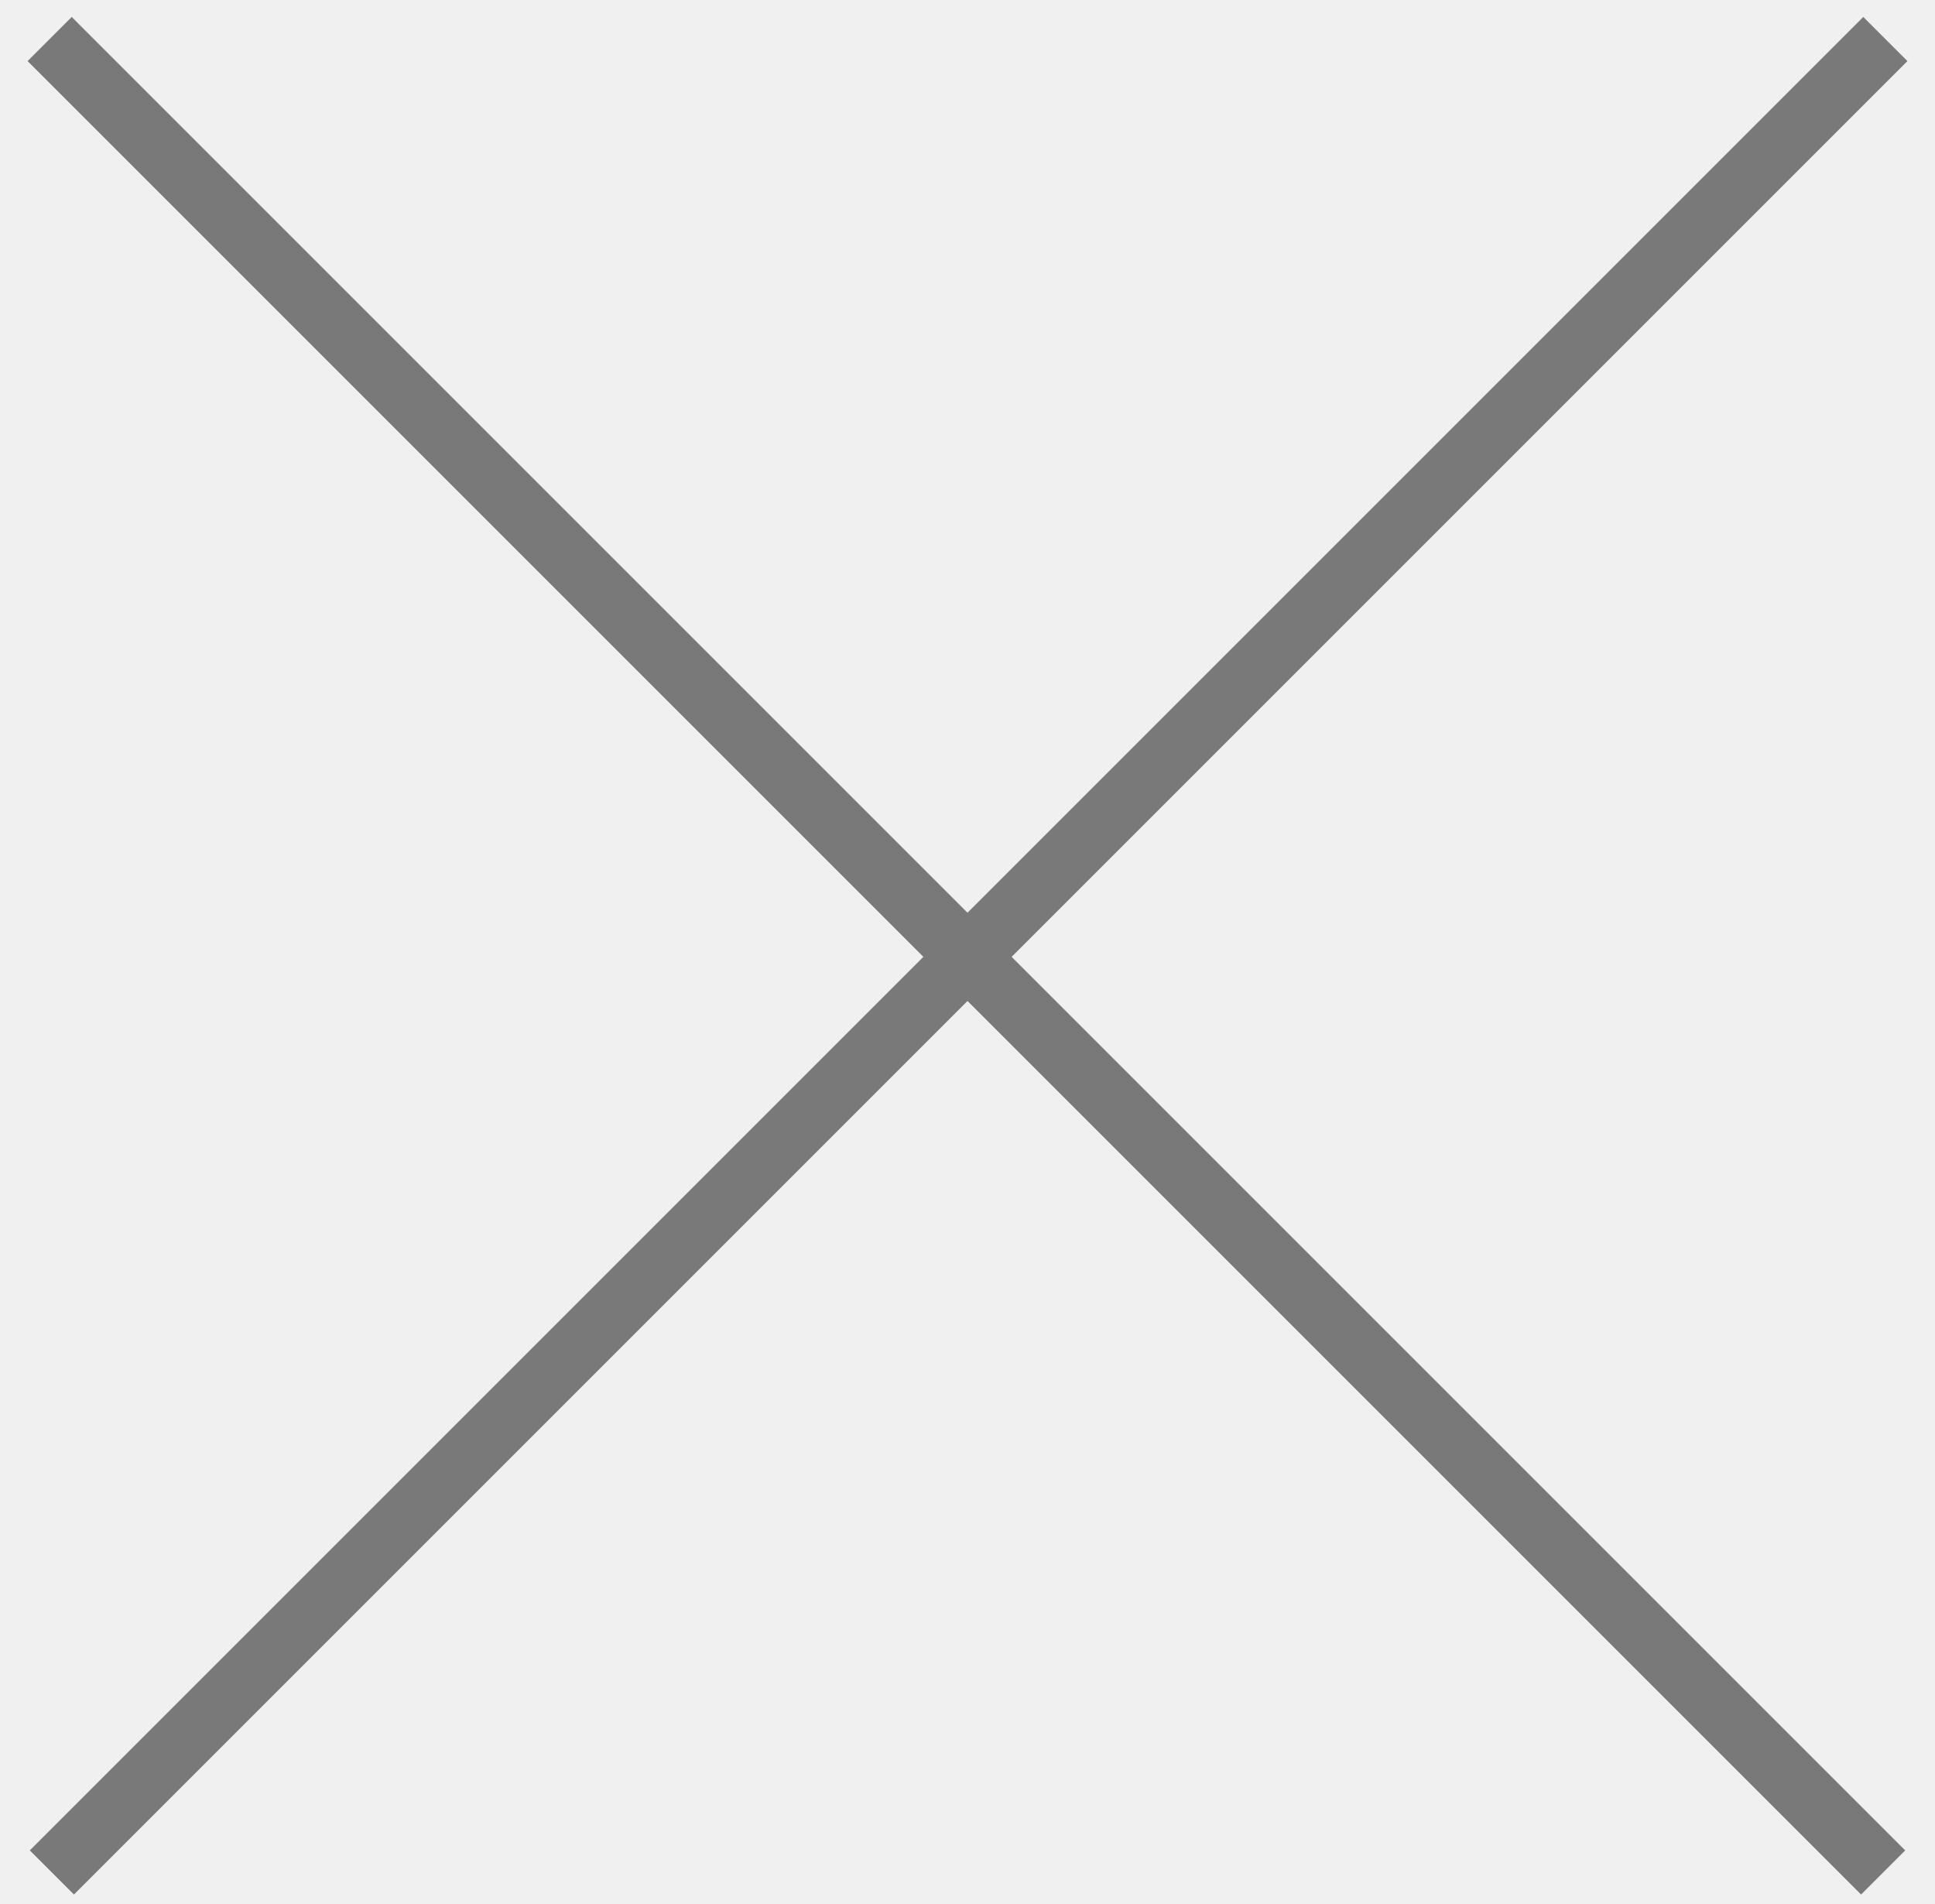
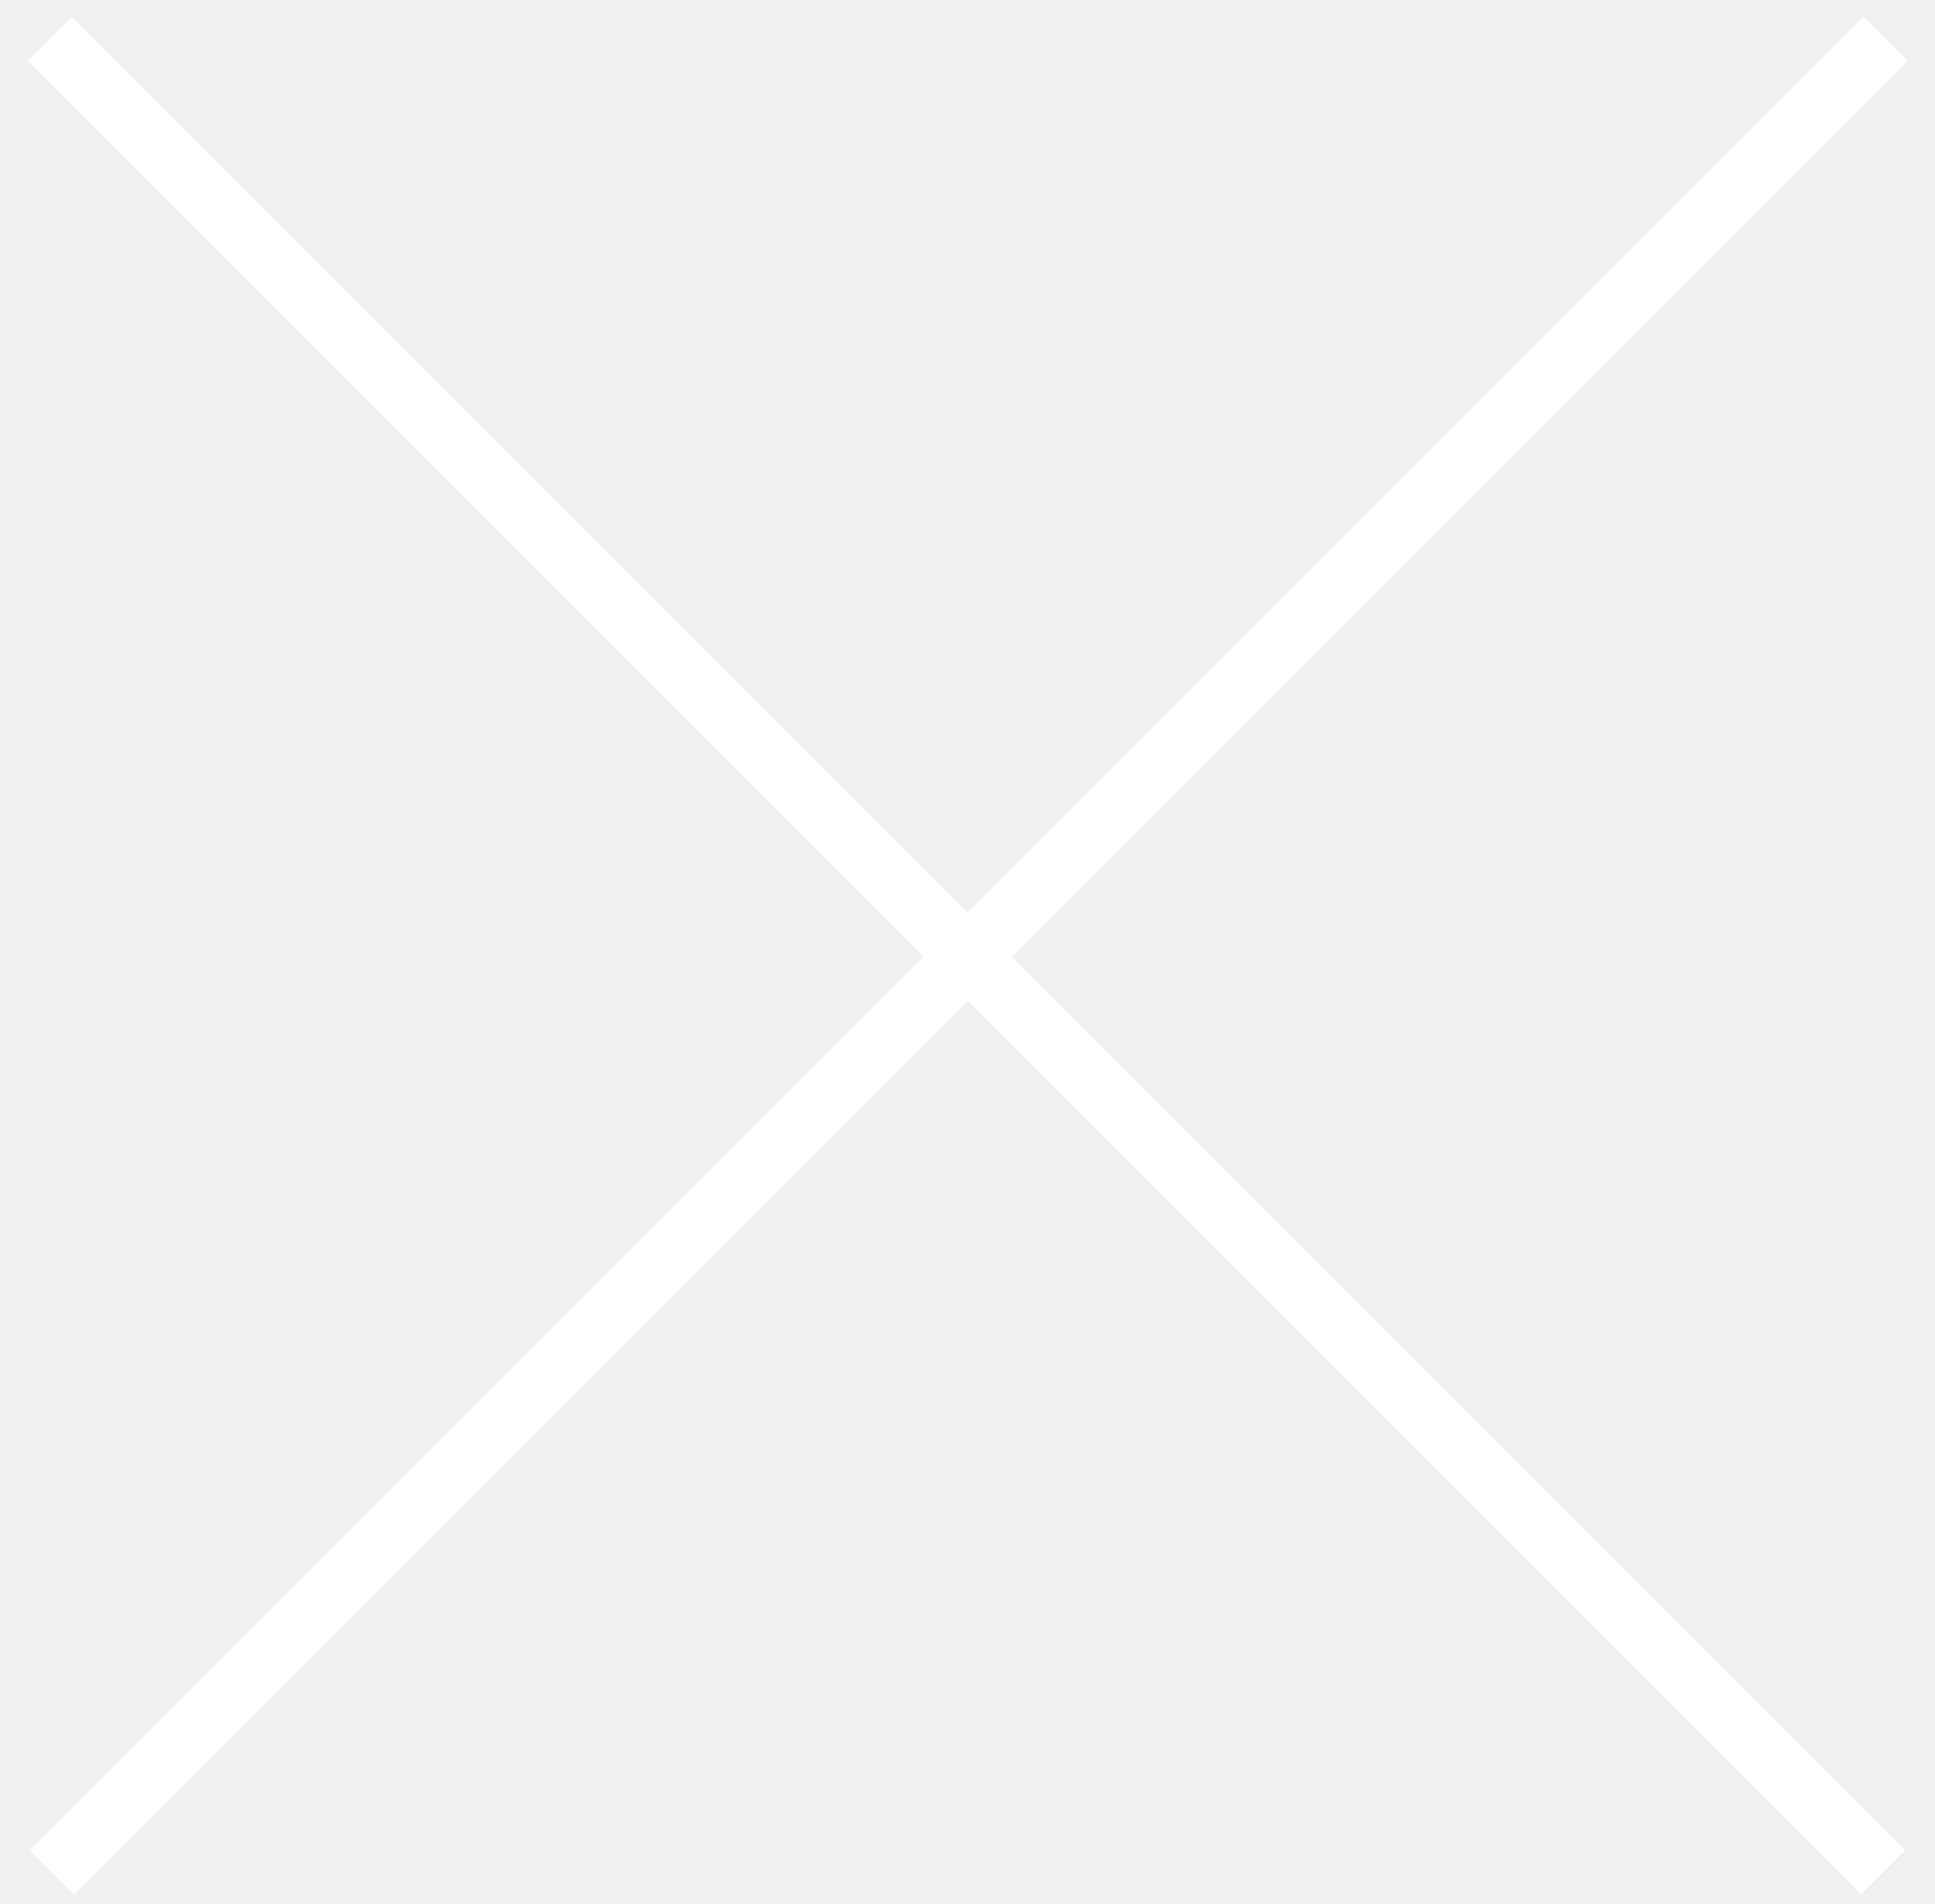
<svg xmlns="http://www.w3.org/2000/svg" width="62" height="61" viewBox="0 0 62 61" fill="none">
-   <path d="M1.591 1.25L60.338 59.997" stroke="#797979" stroke-width="2" />
-   <path d="M60.409 1.25L1.662 59.997" stroke="#797979" stroke-width="2" />
+   <path d="M1.591 1.25L60.338 59.997" stroke="#ffffff" stroke-width="2" />
+   <path d="M60.409 1.25L1.662 59.997" stroke="#ffffff" stroke-width="2" />
</svg>
